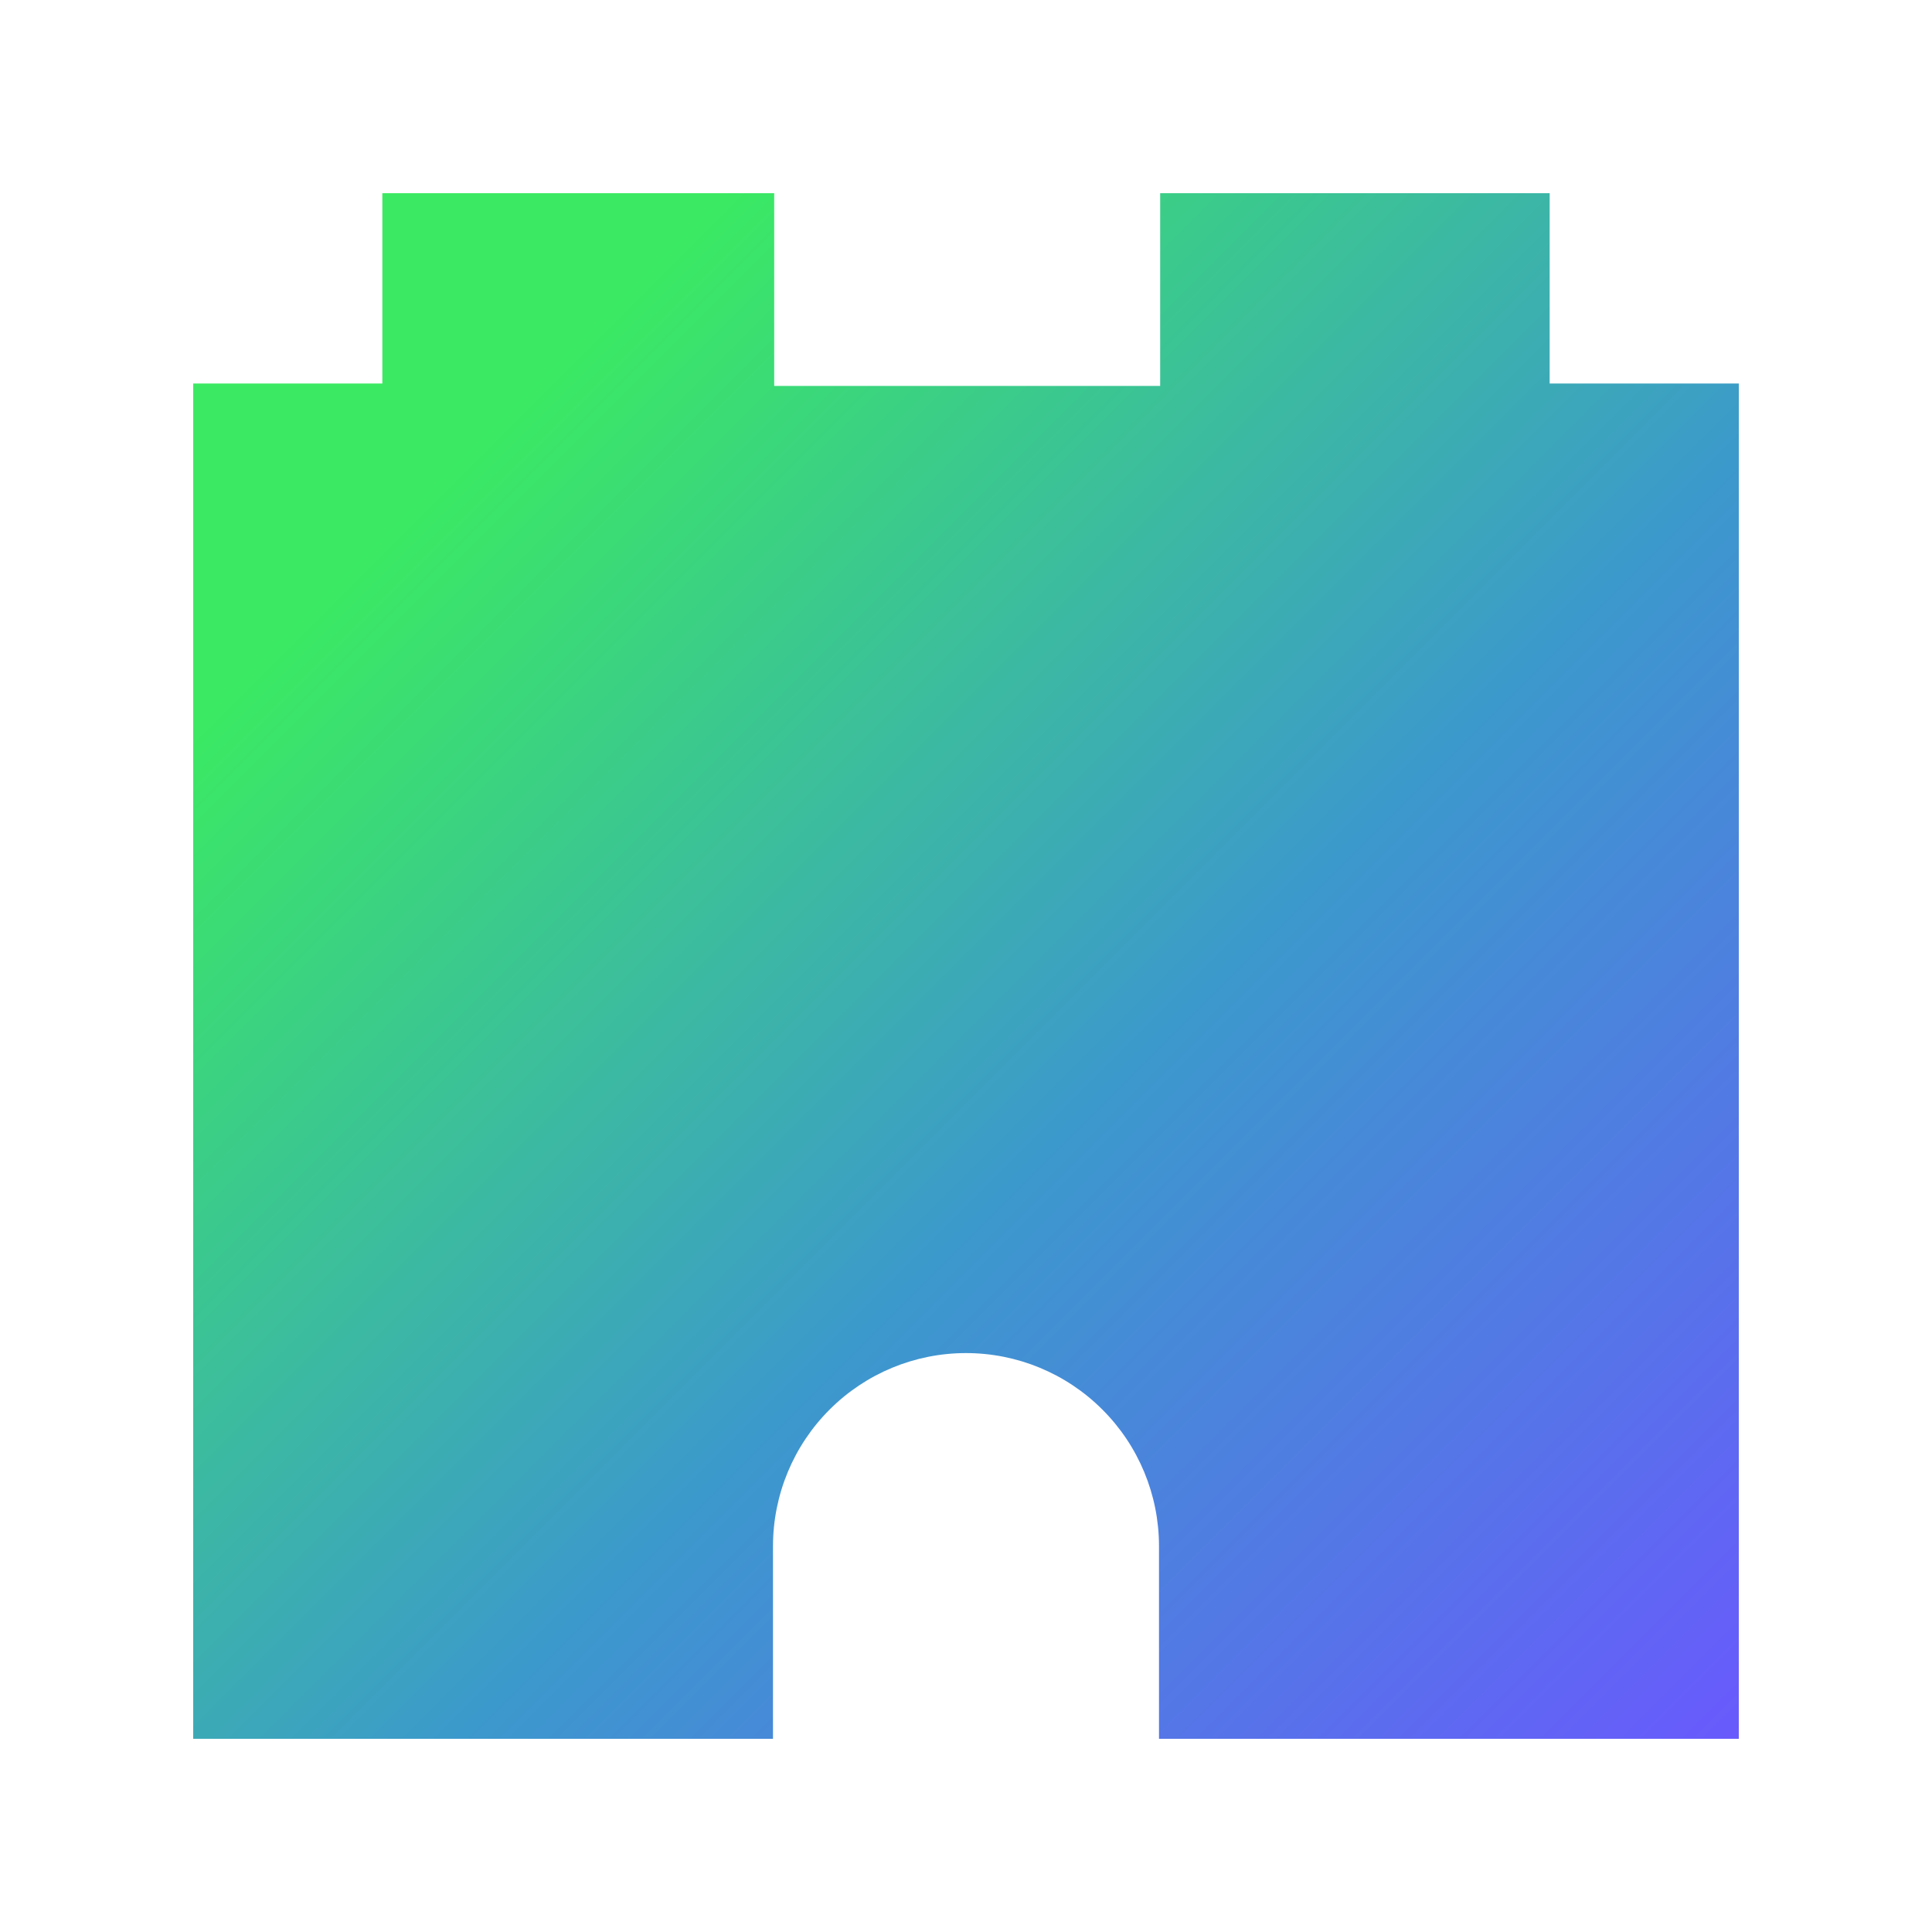
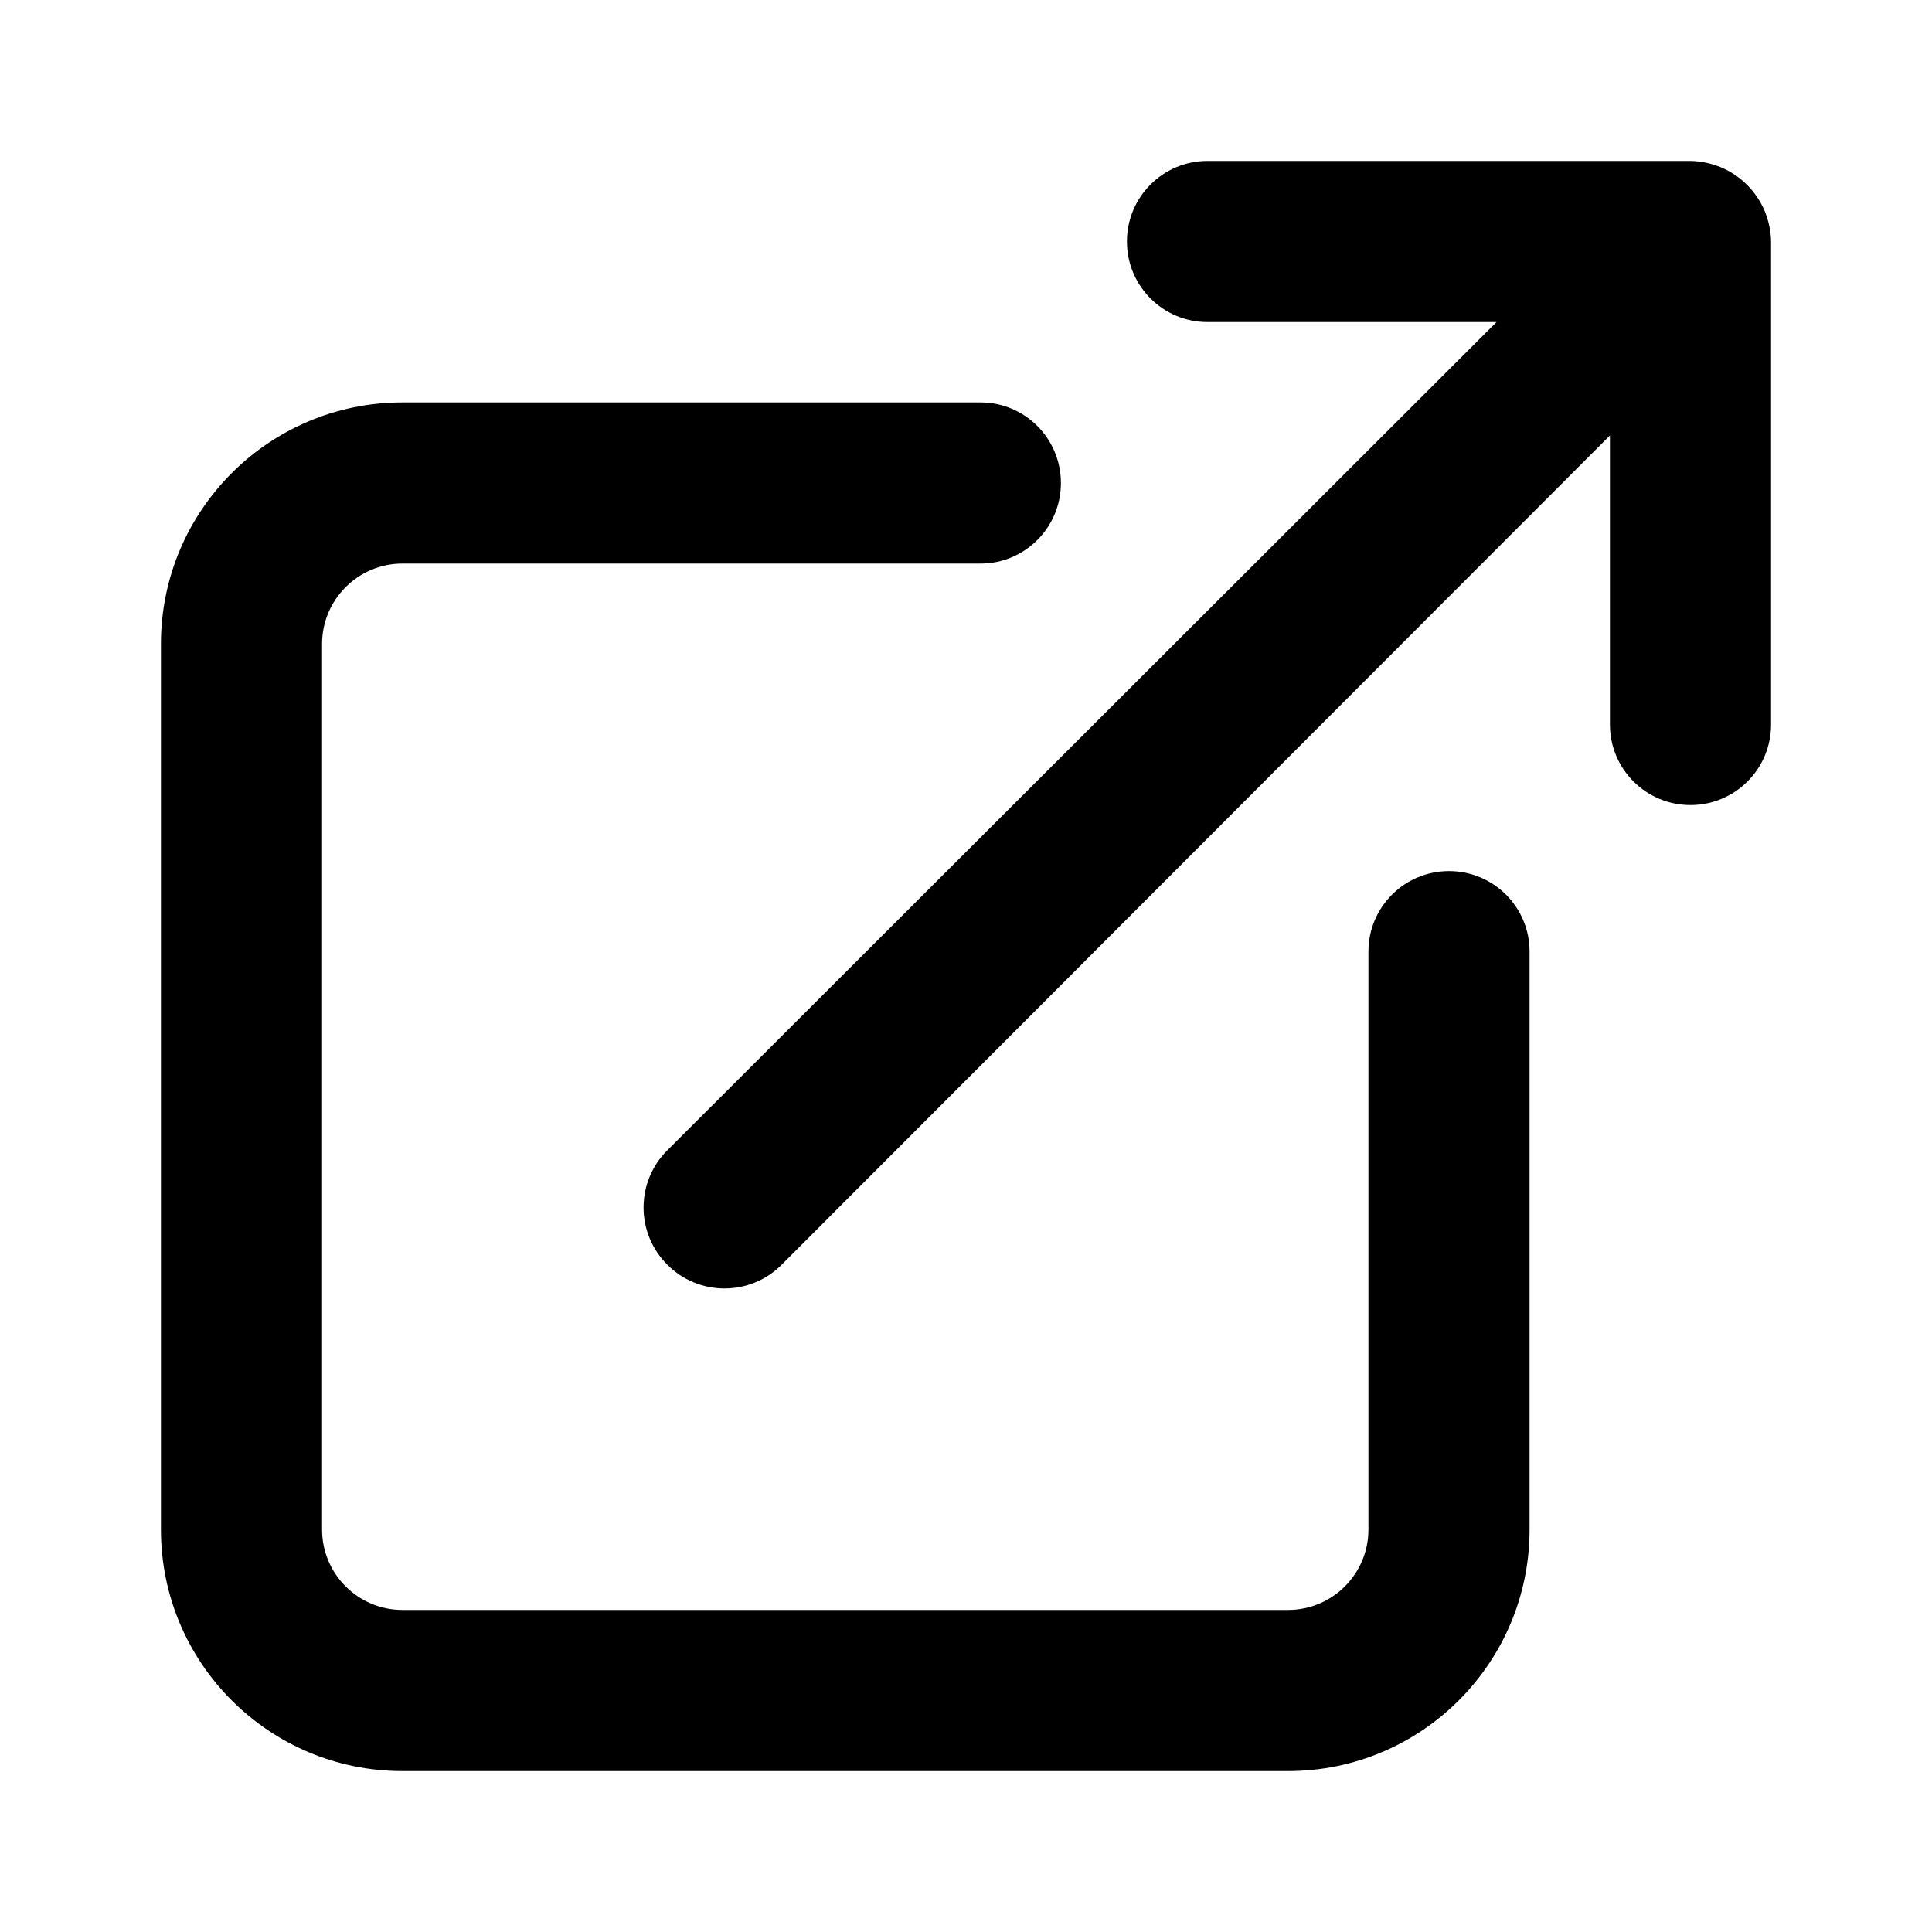
- <svg xmlns="http://www.w3.org/2000/svg" width="40" height="40" viewBox="0 0 40 40" fill="none">
-   <path d="M32.084 7.94V4H24.02V7.99H16.029V4H7.916V7.94H4V36H16.004V32.005C16.006 30.946 16.427 29.931 17.177 29.183C17.926 28.434 18.941 28.014 20 28.014C21.059 28.014 22.074 28.434 22.823 29.183C23.573 29.931 23.994 30.946 23.996 32.005V36H36V7.94H32.084Z" fill="url(#paint0_linear)" />
-   <defs>
-     <linearGradient id="paint0_linear" x1="2.942" y1="4.9" x2="37.777" y2="39.734" gradientUnits="userSpaceOnUse">
-       <stop offset="0.159" stop-color="#3BEA62" />
-       <stop offset="0.54" stop-color="#3C99CC" />
-       <stop offset="0.937" stop-color="#6B57FF" />
-     </linearGradient>
-   </defs>
+ <svg xmlns="http://www.w3.org/2000/svg" width="40px" height="40px" viewBox="0 0 40 40" version="1.1">
+   <path style="stroke:none;fill-rule:nonzero;fill:rgb(0%,0%,0%);fill-opacity:1;" d="M 30 18.035 C 29.078 18.035 28.332 18.781 28.332 19.699 L 28.332 31.668 C 28.332 32.586 27.586 33.332 26.668 33.332 L 8.332 33.332 C 7.414 33.332 6.668 32.586 6.668 31.668 L 6.668 13.332 C 6.668 12.414 7.414 11.668 8.332 11.668 L 20.301 11.668 C 21.219 11.668 21.965 10.922 21.965 10 C 21.965 9.078 21.219 8.332 20.301 8.332 L 8.332 8.332 C 5.57 8.332 3.332 10.57 3.332 13.332 L 3.332 31.668 C 3.332 34.43 5.57 36.668 8.332 36.668 L 26.668 36.668 C 29.43 36.668 31.668 34.43 31.668 31.668 L 31.668 19.699 C 31.668 18.781 30.922 18.035 30 18.035 Z M 36.535 4.367 C 36.363 3.961 36.039 3.637 35.633 3.465 C 35.434 3.383 35.219 3.336 35 3.332 L 25 3.332 C 24.078 3.332 23.332 4.078 23.332 5 C 23.332 5.922 24.078 6.668 25 6.668 L 30.984 6.668 L 13.816 23.816 C 13.5 24.129 13.324 24.555 13.324 25 C 13.324 25.445 13.5 25.871 13.816 26.184 C 14.129 26.5 14.555 26.676 15 26.676 C 15.445 26.676 15.871 26.5 16.184 26.184 L 33.332 9.016 L 33.332 15 C 33.332 15.922 34.078 16.668 35 16.668 C 35.922 16.668 36.668 15.922 36.668 15 L 36.668 5 C 36.664 4.781 36.617 4.566 36.535 4.367 Z M 36.535 4.367 " />
</svg>
